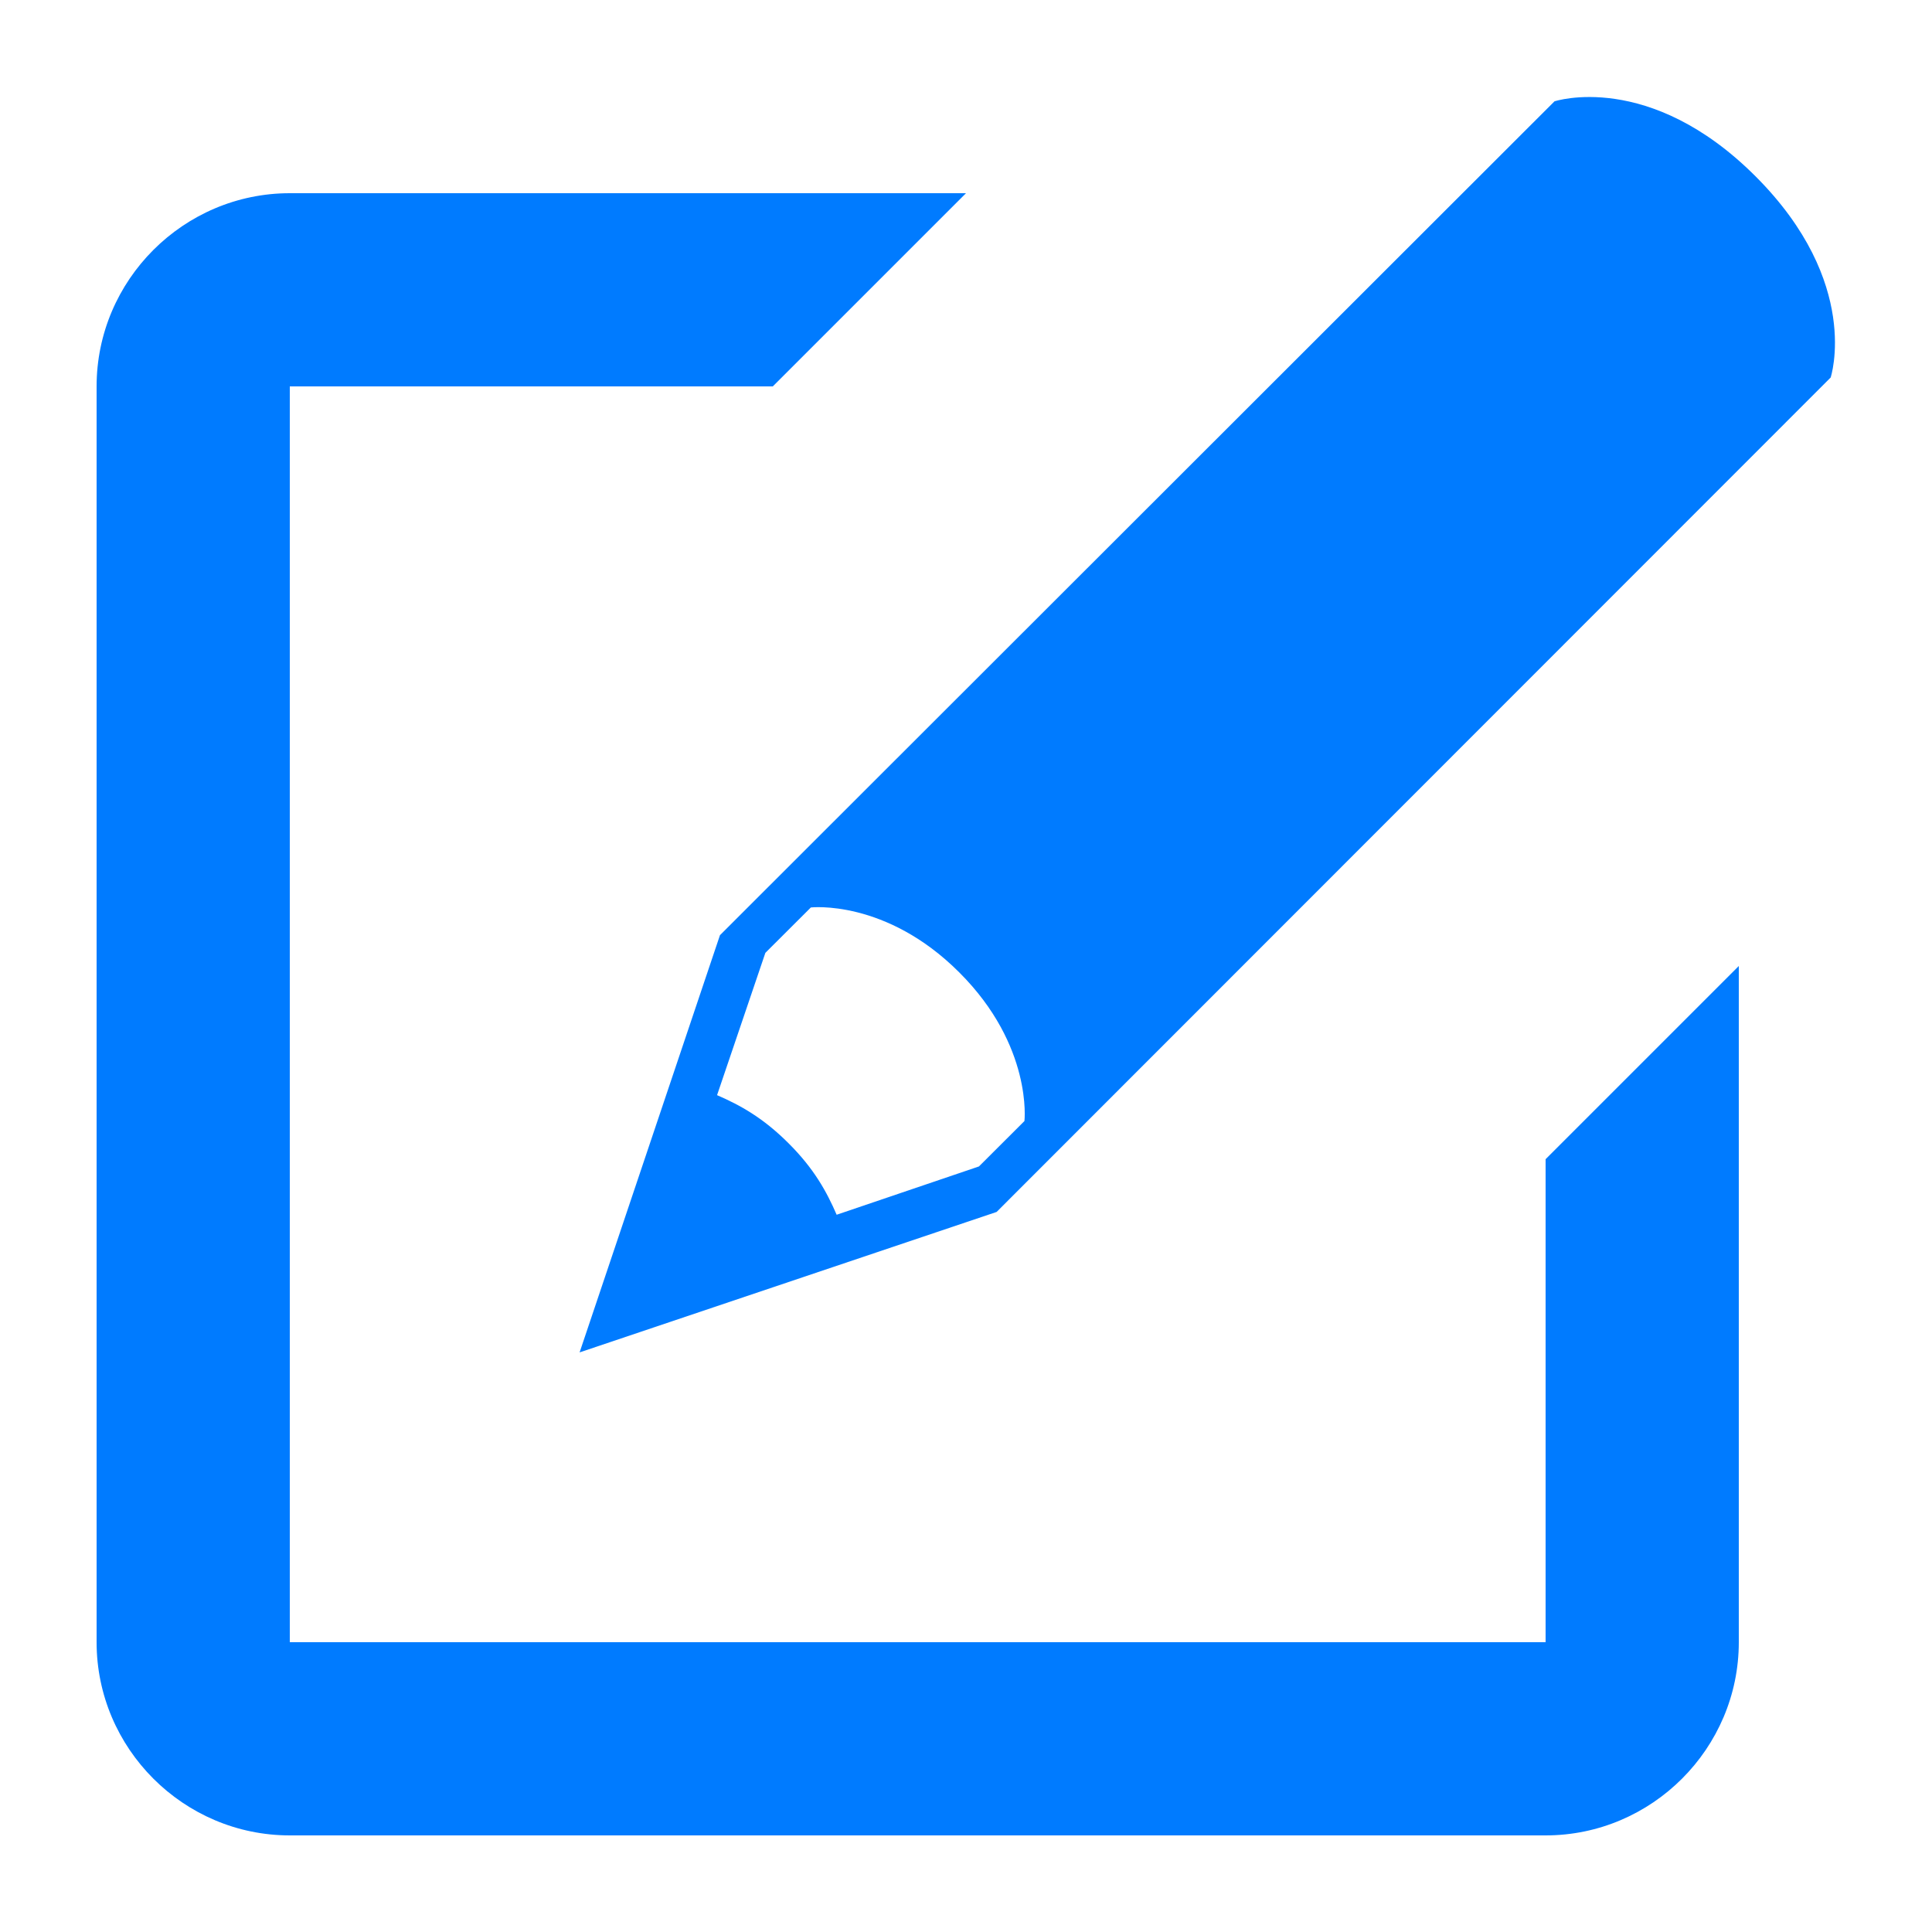
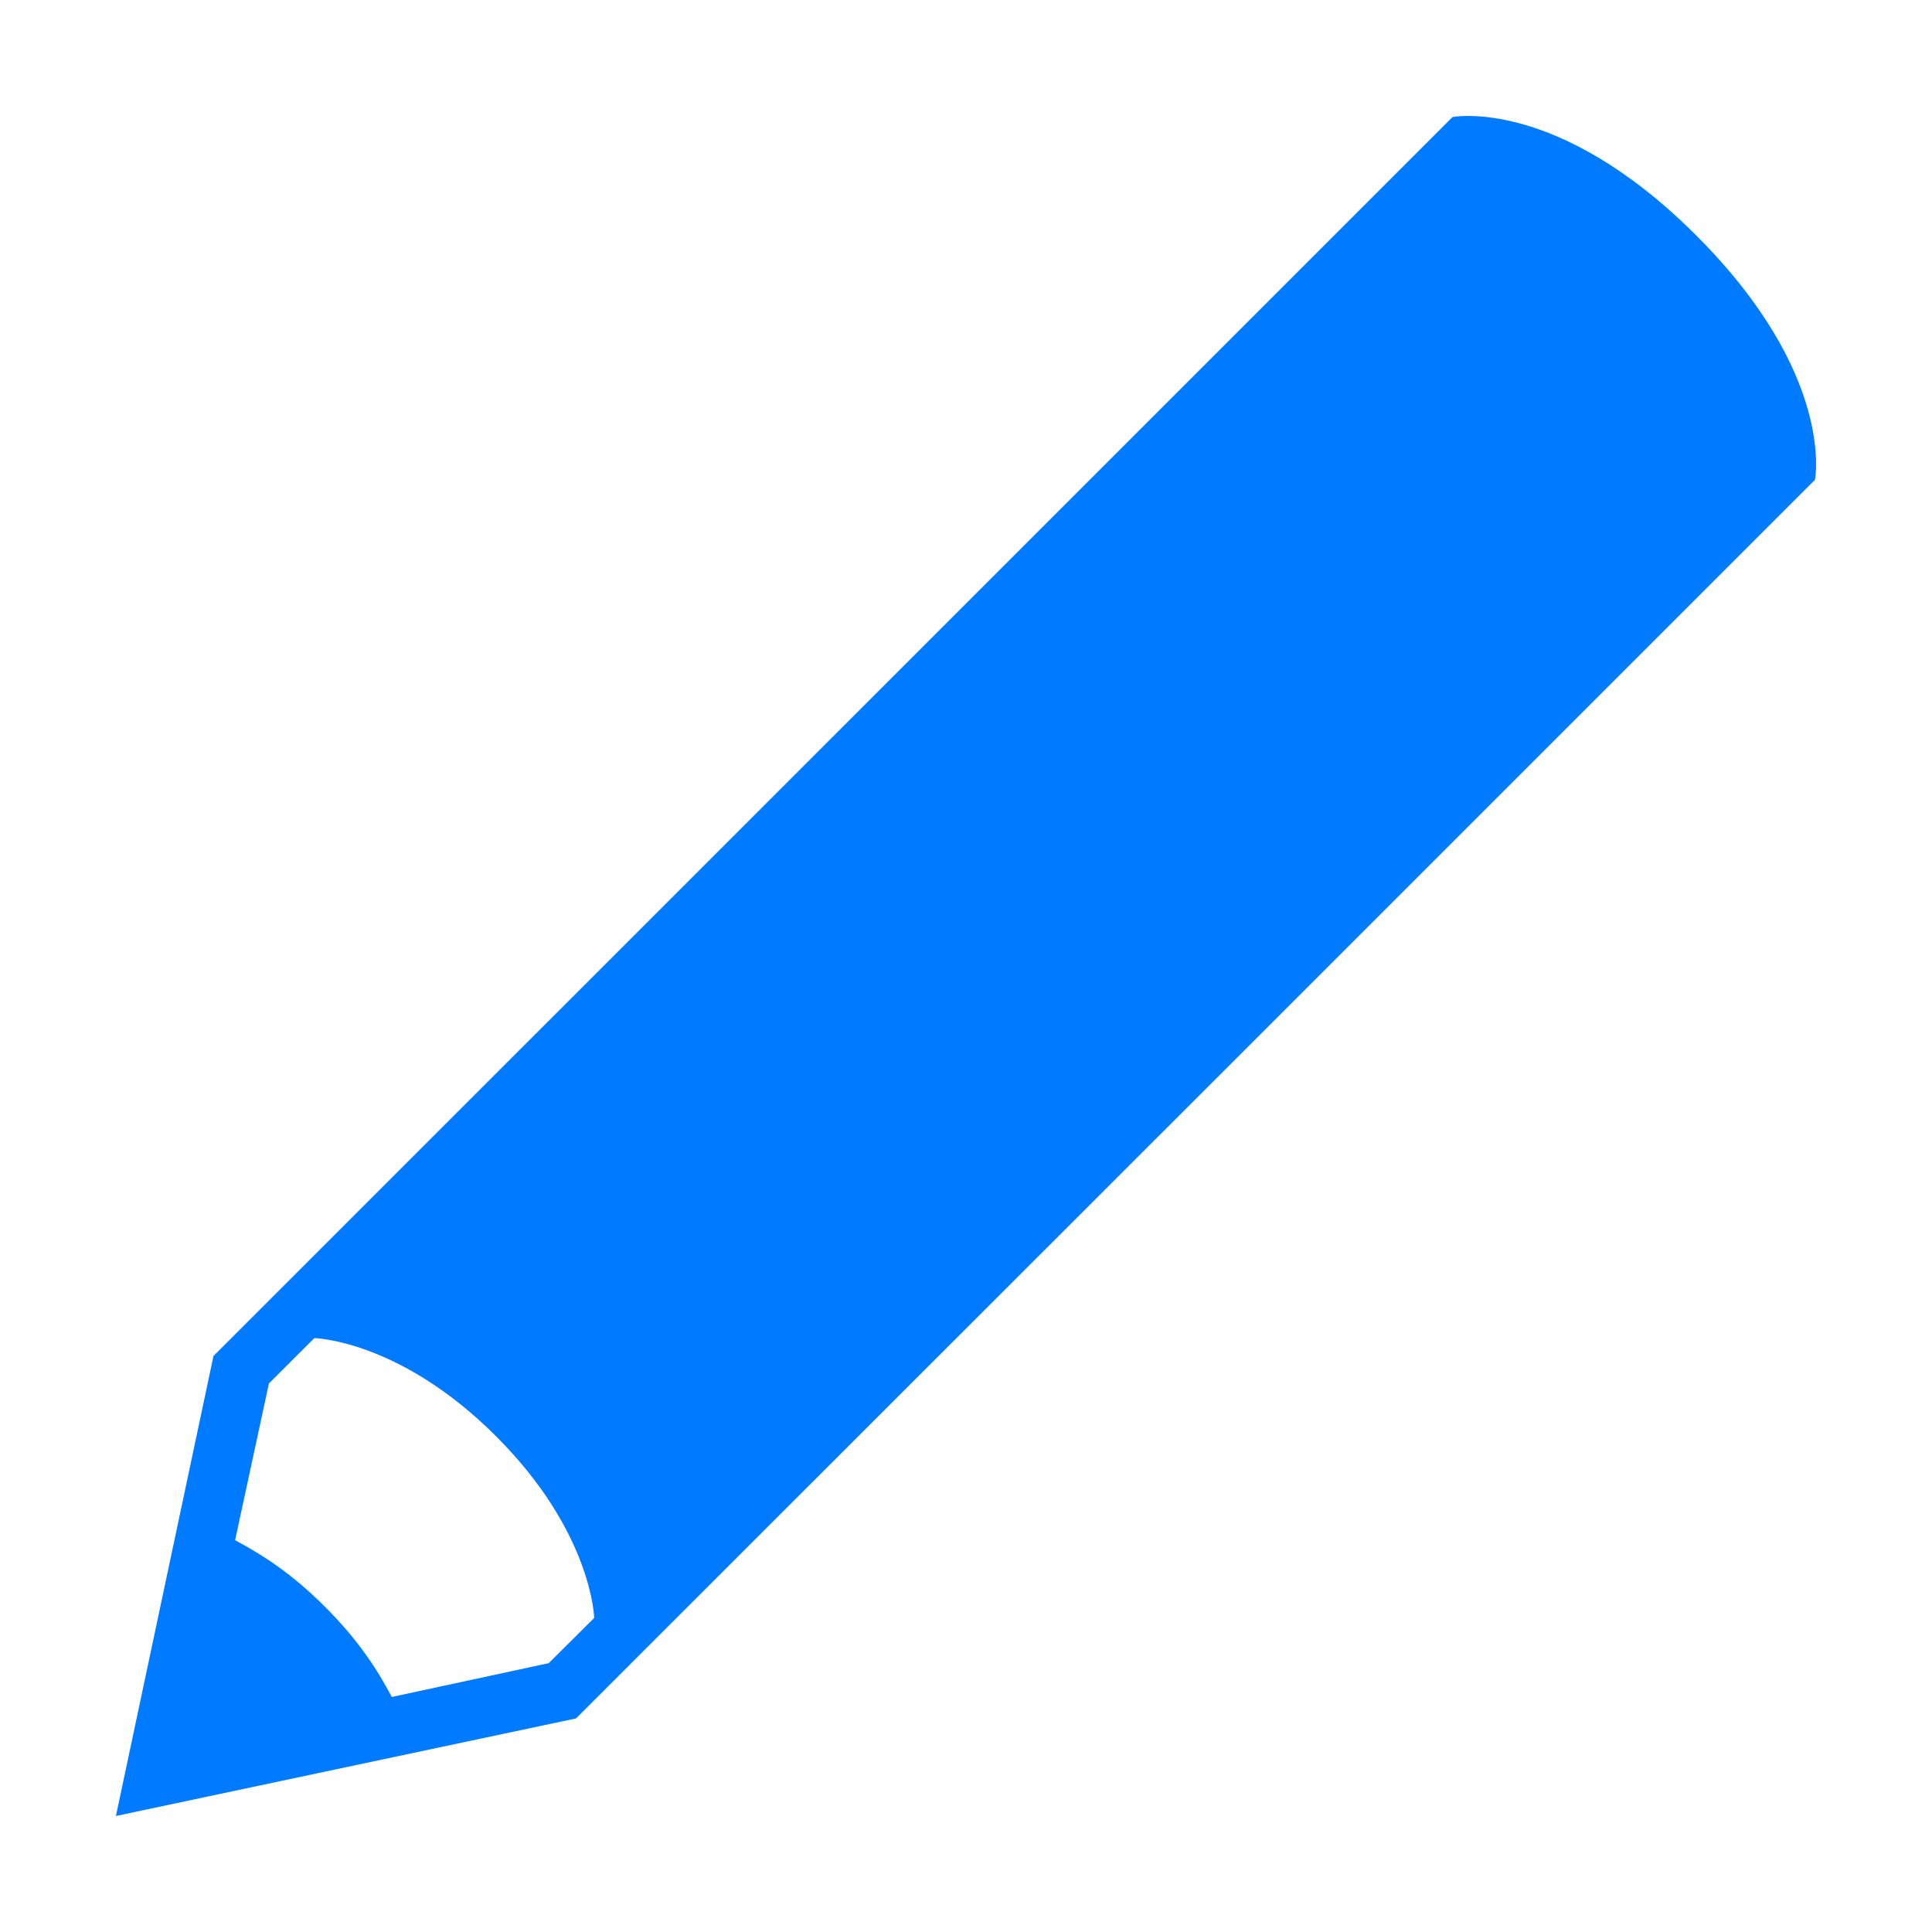
- <svg xmlns="http://www.w3.org/2000/svg" version="1.1" id="New_message" x="0px" y="0px" viewBox="0 0 20 20" style="enable-background:new 0 0 20 20;" xml:space="preserve">
-   <path fill="#007bff" d="M18.174,1.826c-1.102-1.102-2.082-0.777-2.082-0.777L7.453,9.681L6,14l4.317-1.454l8.634-8.638  C18.951,3.908,19.275,2.928,18.174,1.826z M10.605,11.605l-0.471,0.47l-1.473,0.5c-0.104-0.24-0.234-0.477-0.498-0.74  c-0.264-0.264-0.5-0.394-0.74-0.498l0.5-1.473l0.471-0.47c0,0,0.776-0.089,1.537,0.673C10.693,10.828,10.605,11.605,10.605,11.605z   M16,17H3V4h5l2-2H3C1.9,2,1,2.9,1,4v13c0,1.1,0.9,2,2,2h13c1.1,0,2-0.9,2-2v-7l-2,2V17z" />
+ <svg xmlns="http://www.w3.org/2000/svg" version="1.1" id="Edit" x="0px" y="0px" viewBox="0 0 20 20" style="enable-background:new 0 0 20 20;" xml:space="preserve">
+   <path fill="#007bff" d="M17.561,2.439c-1.442-1.443-2.525-1.227-2.525-1.227L8.984,7.264L2.21,14.037L1.2,18.799l4.763-1.01l6.774-6.771  l6.052-6.052C18.788,4.966,19.005,3.883,17.561,2.439z M5.68,17.217l-1.624,0.35c-0.156-0.293-0.345-0.586-0.69-0.932  c-0.346-0.346-0.639-0.533-0.932-0.691l0.35-1.623l0.47-0.469c0,0,0.883,0.018,1.881,1.016c0.997,0.996,1.016,1.881,1.016,1.881  L5.68,17.217z" />
</svg>
